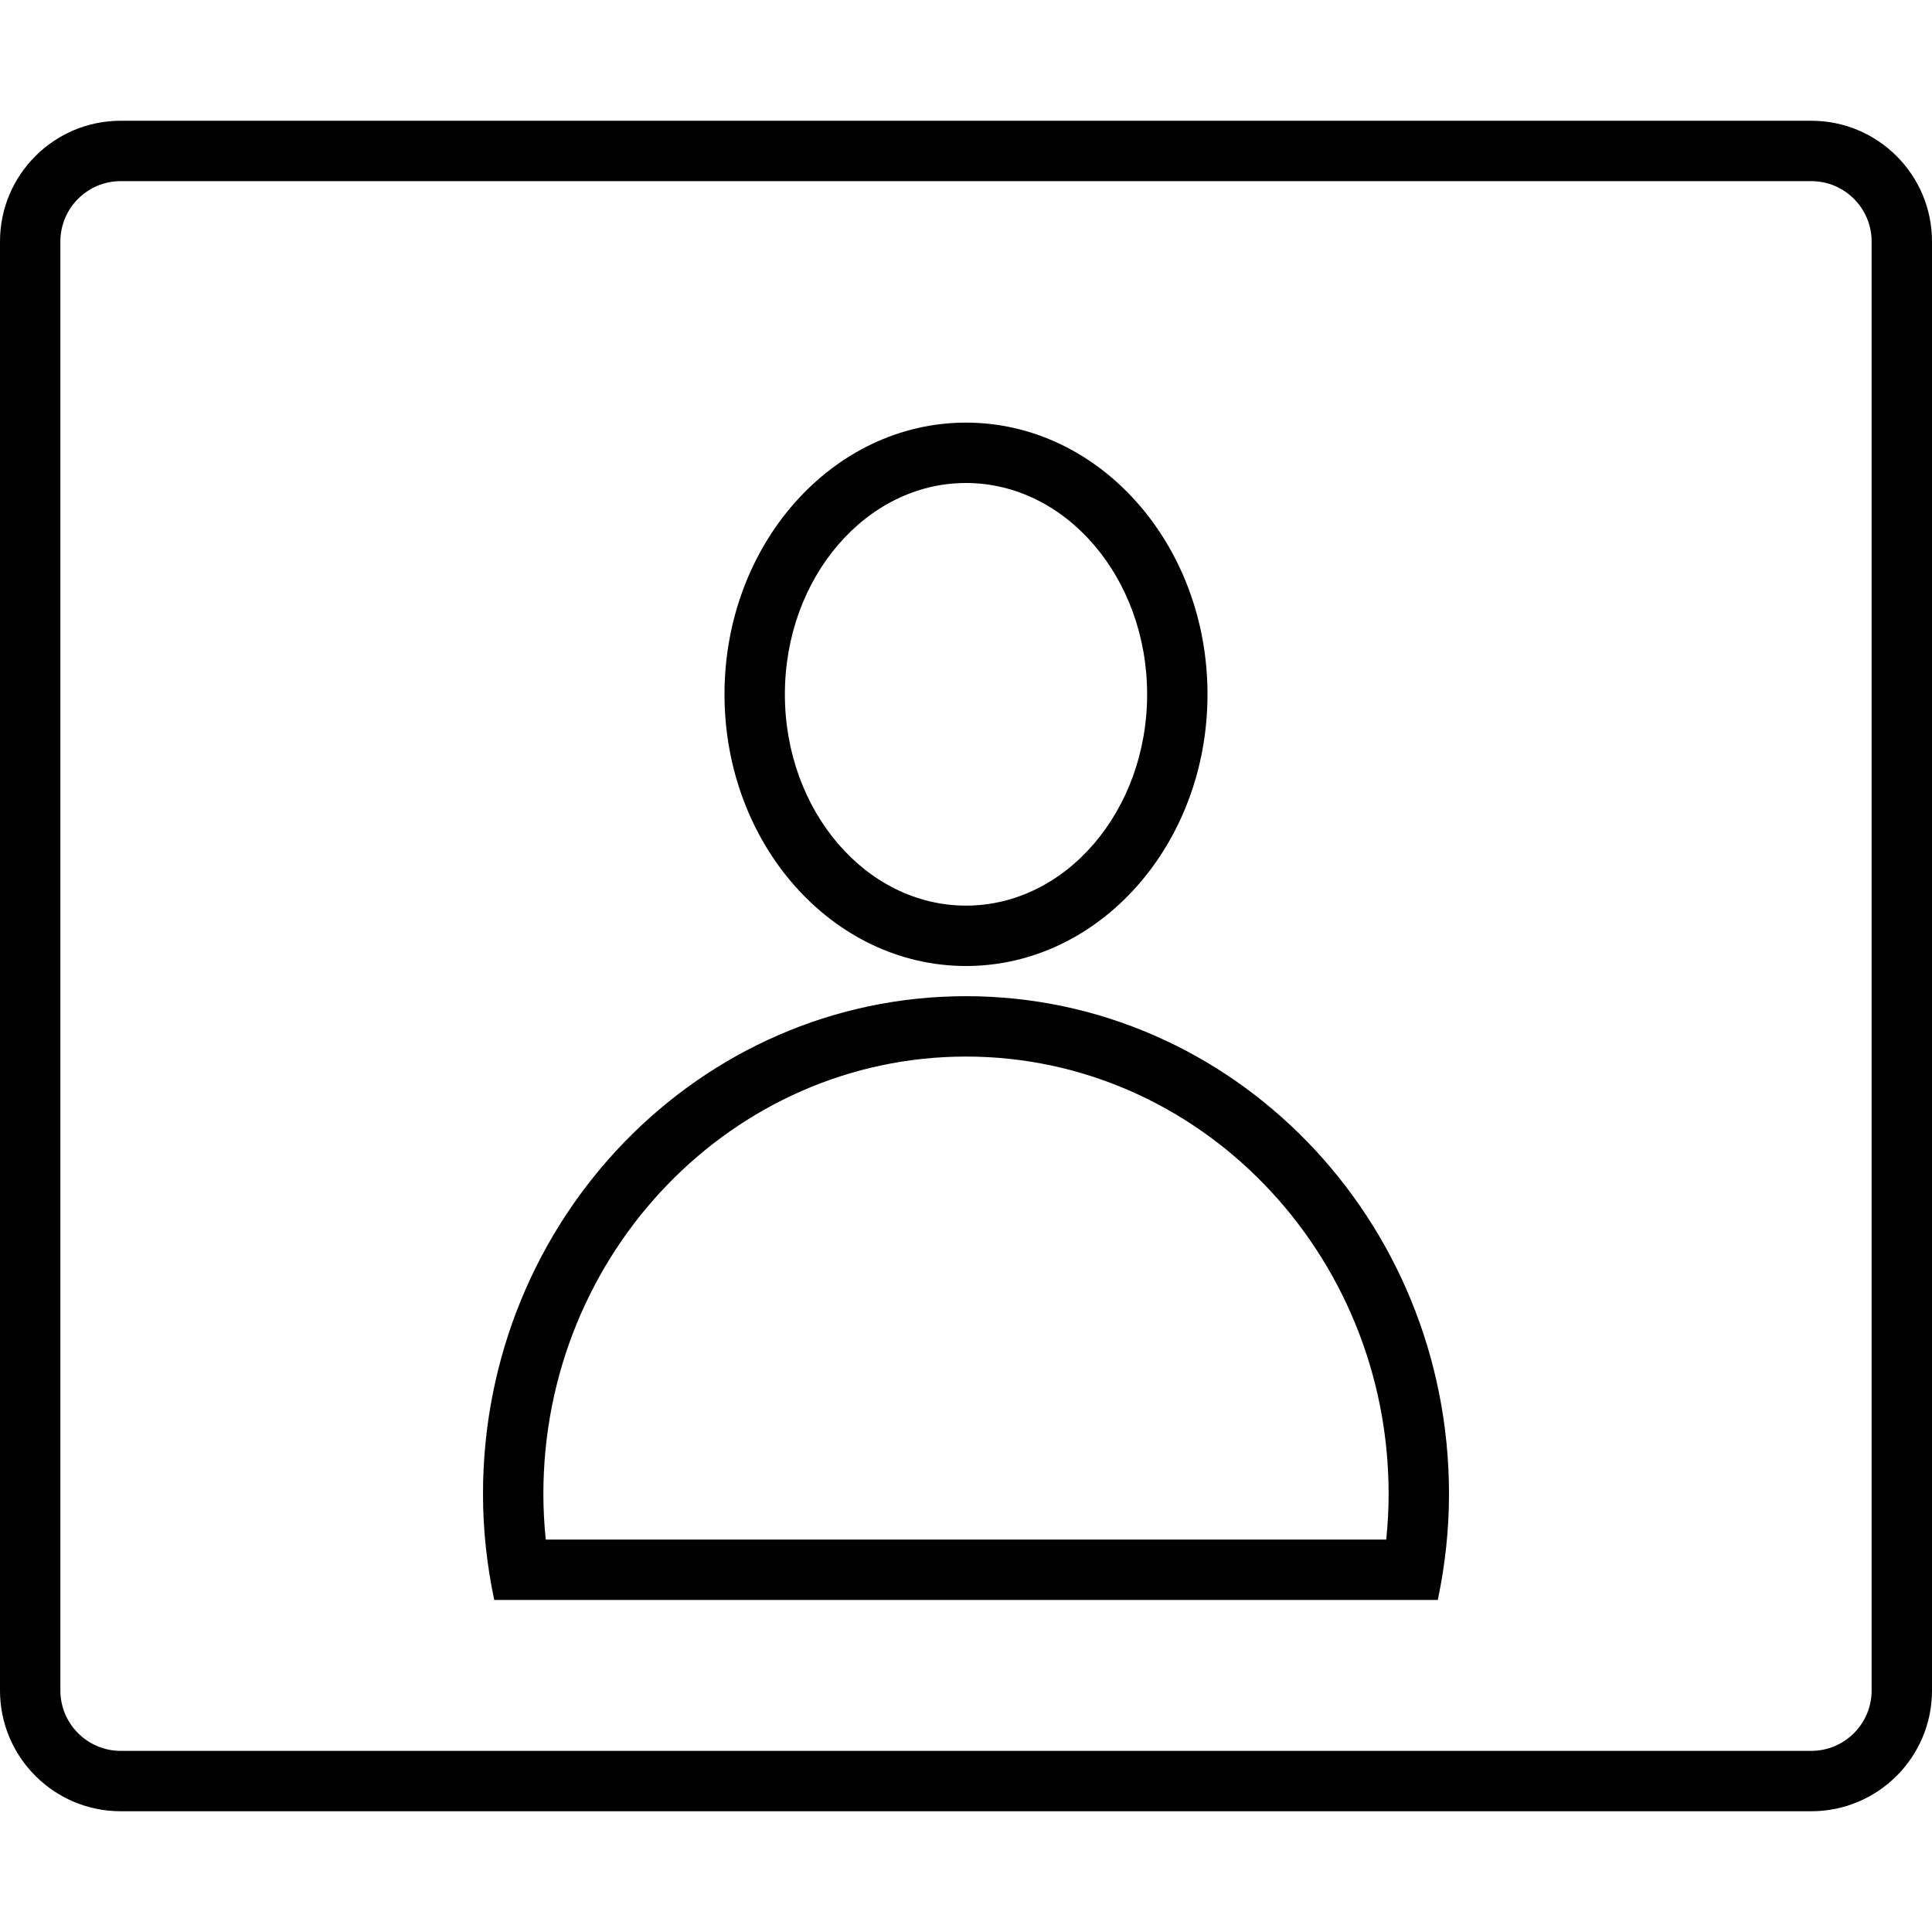
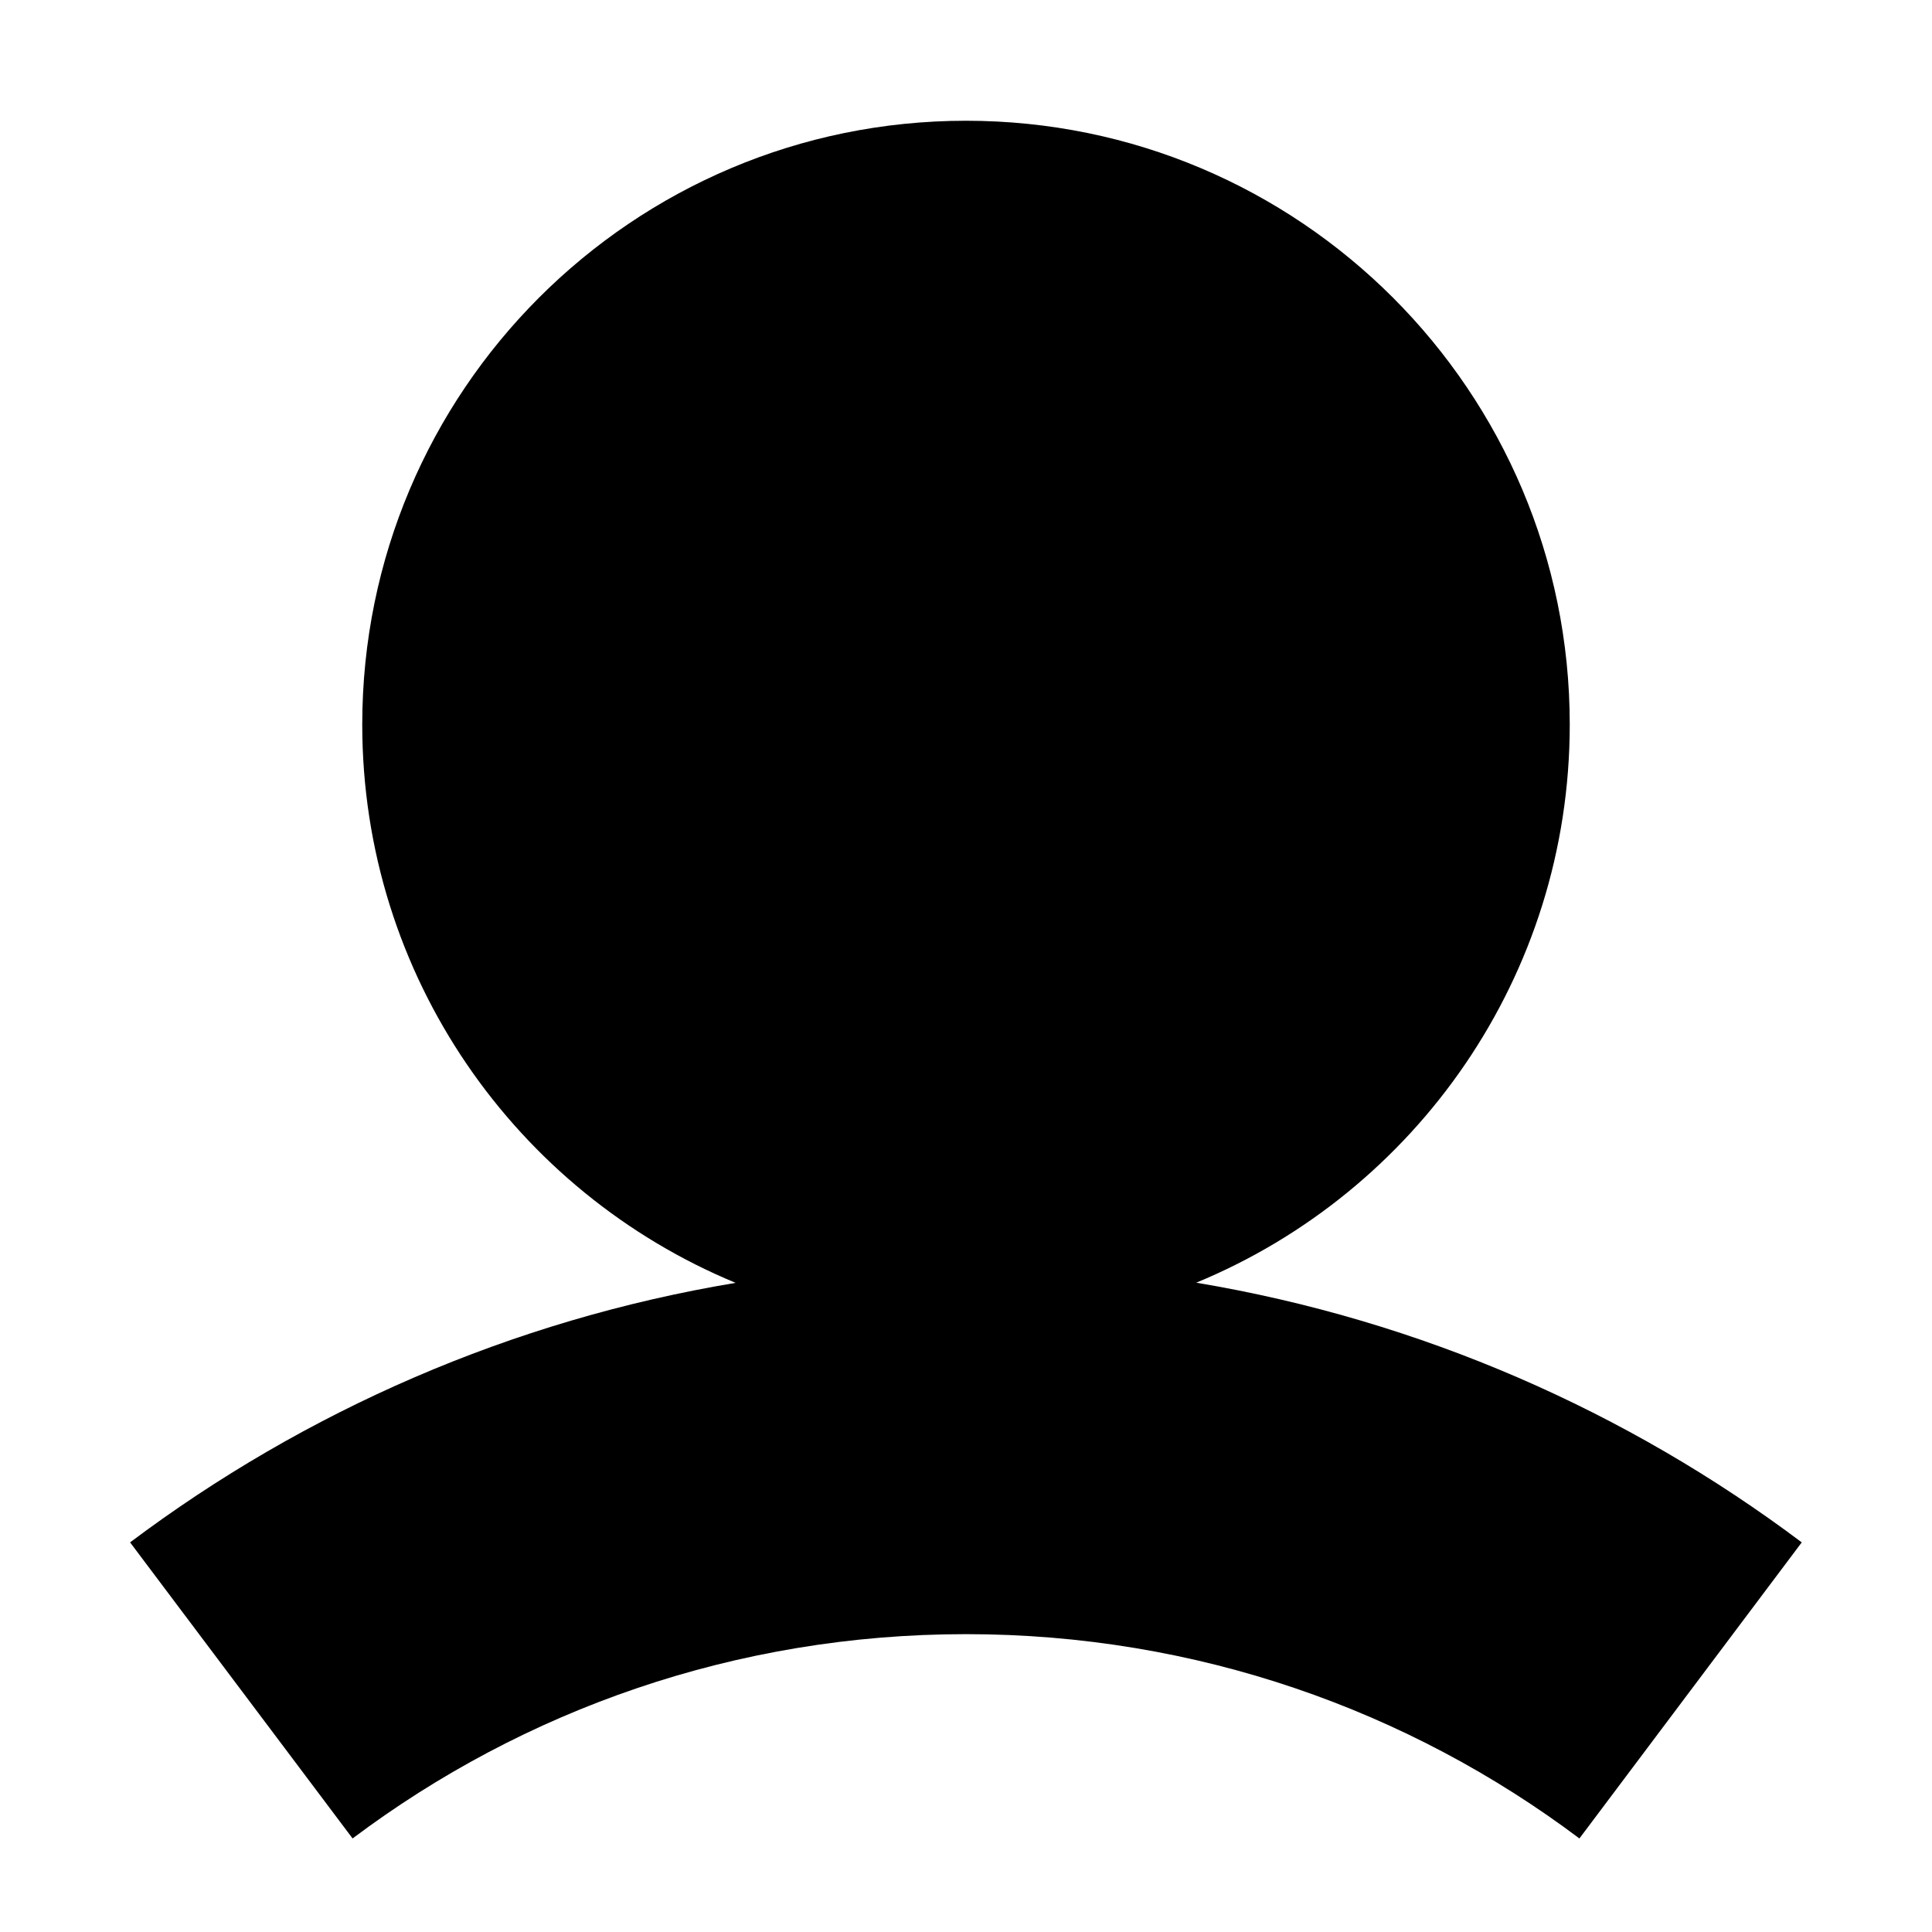
- <svg xmlns="http://www.w3.org/2000/svg" version="1.1" id="Layer_1" x="0px" y="0px" viewBox="0 0 64 64" enable-background="new 0 0 64 64" xml:space="preserve">
-   <g id="Profile-square">
-     <path d="M60,4H4C1.791,4,0,5.791,0,8v48c0,2.209,1.791,4,4,4h56c2.209,0,4-1.791,4-4V8   C64,5.791,62.209,4,60,4z M62,56c0,1.103-0.897,2-2,2H4c-1.103,0-2-0.897-2-2V8   c0-1.103,0.897-2,2-2h56c1.103,0,2,0.897,2,2V56z" />
-     <path d="M32,32c4.418,0,8-4.029,8-9c0-4.971-3.582-9-8-9s-8,4.029-8,9C24,27.971,27.582,32,32,32z    M32,16c3.308,0,6,3.14,6,7s-2.692,7-6,7s-6-3.14-6-7S28.692,16,32,16z" />
-     <path d="M32,33C23.163,33,16,40.383,16,49.49C16,50.696,16.133,51.868,16.372,53h31.257   C47.867,51.868,48,50.696,48,49.49C48,40.383,40.836,33,32,33z M45.921,51H18.079   C18.027,50.493,18,49.989,18,49.49C18,41.5,24.28,35,32,35   C39.72,35,46,41.5,46,49.49C46,49.989,45.973,50.493,45.921,51z" />
-   </g>
-   <g>
- </g>
-   <g>
- </g>
-   <g>
- </g>
-   <g>
- </g>
-   <g>
- </g>
-   <g>
- </g>
-   <g>
- </g>
-   <g>
- </g>
-   <g>
- </g>
-   <g>
- </g>
-   <g>
- </g>
-   <g>
- </g>
-   <g>
- </g>
-   <g>
- </g>
-   <g>
- </g>
+ <svg xmlns="http://www.w3.org/2000/svg" width="12" height="12" viewBox="0 0 12 12" fill="none">
+   <path fill-rule="evenodd" clip-rule="evenodd" d="M7.43 7.967C8.792 7.405 9.75 6.064 9.75 4.5C9.75 2.429 8.071 0.75 6 0.75C3.929 0.75 2.25 2.429 2.25 4.5C2.25 6.065 3.208 7.405 4.569 7.968C3.175 8.2 1.892 8.766 0.808 9.58L2.19 11.419C3.251 10.622 4.569 10.15 6 10.15C7.431 10.15 8.749 10.622 9.81 11.419L11.191 9.58C10.107 8.766 8.825 8.2 7.43 7.967Z" fill="black" />
</svg>
